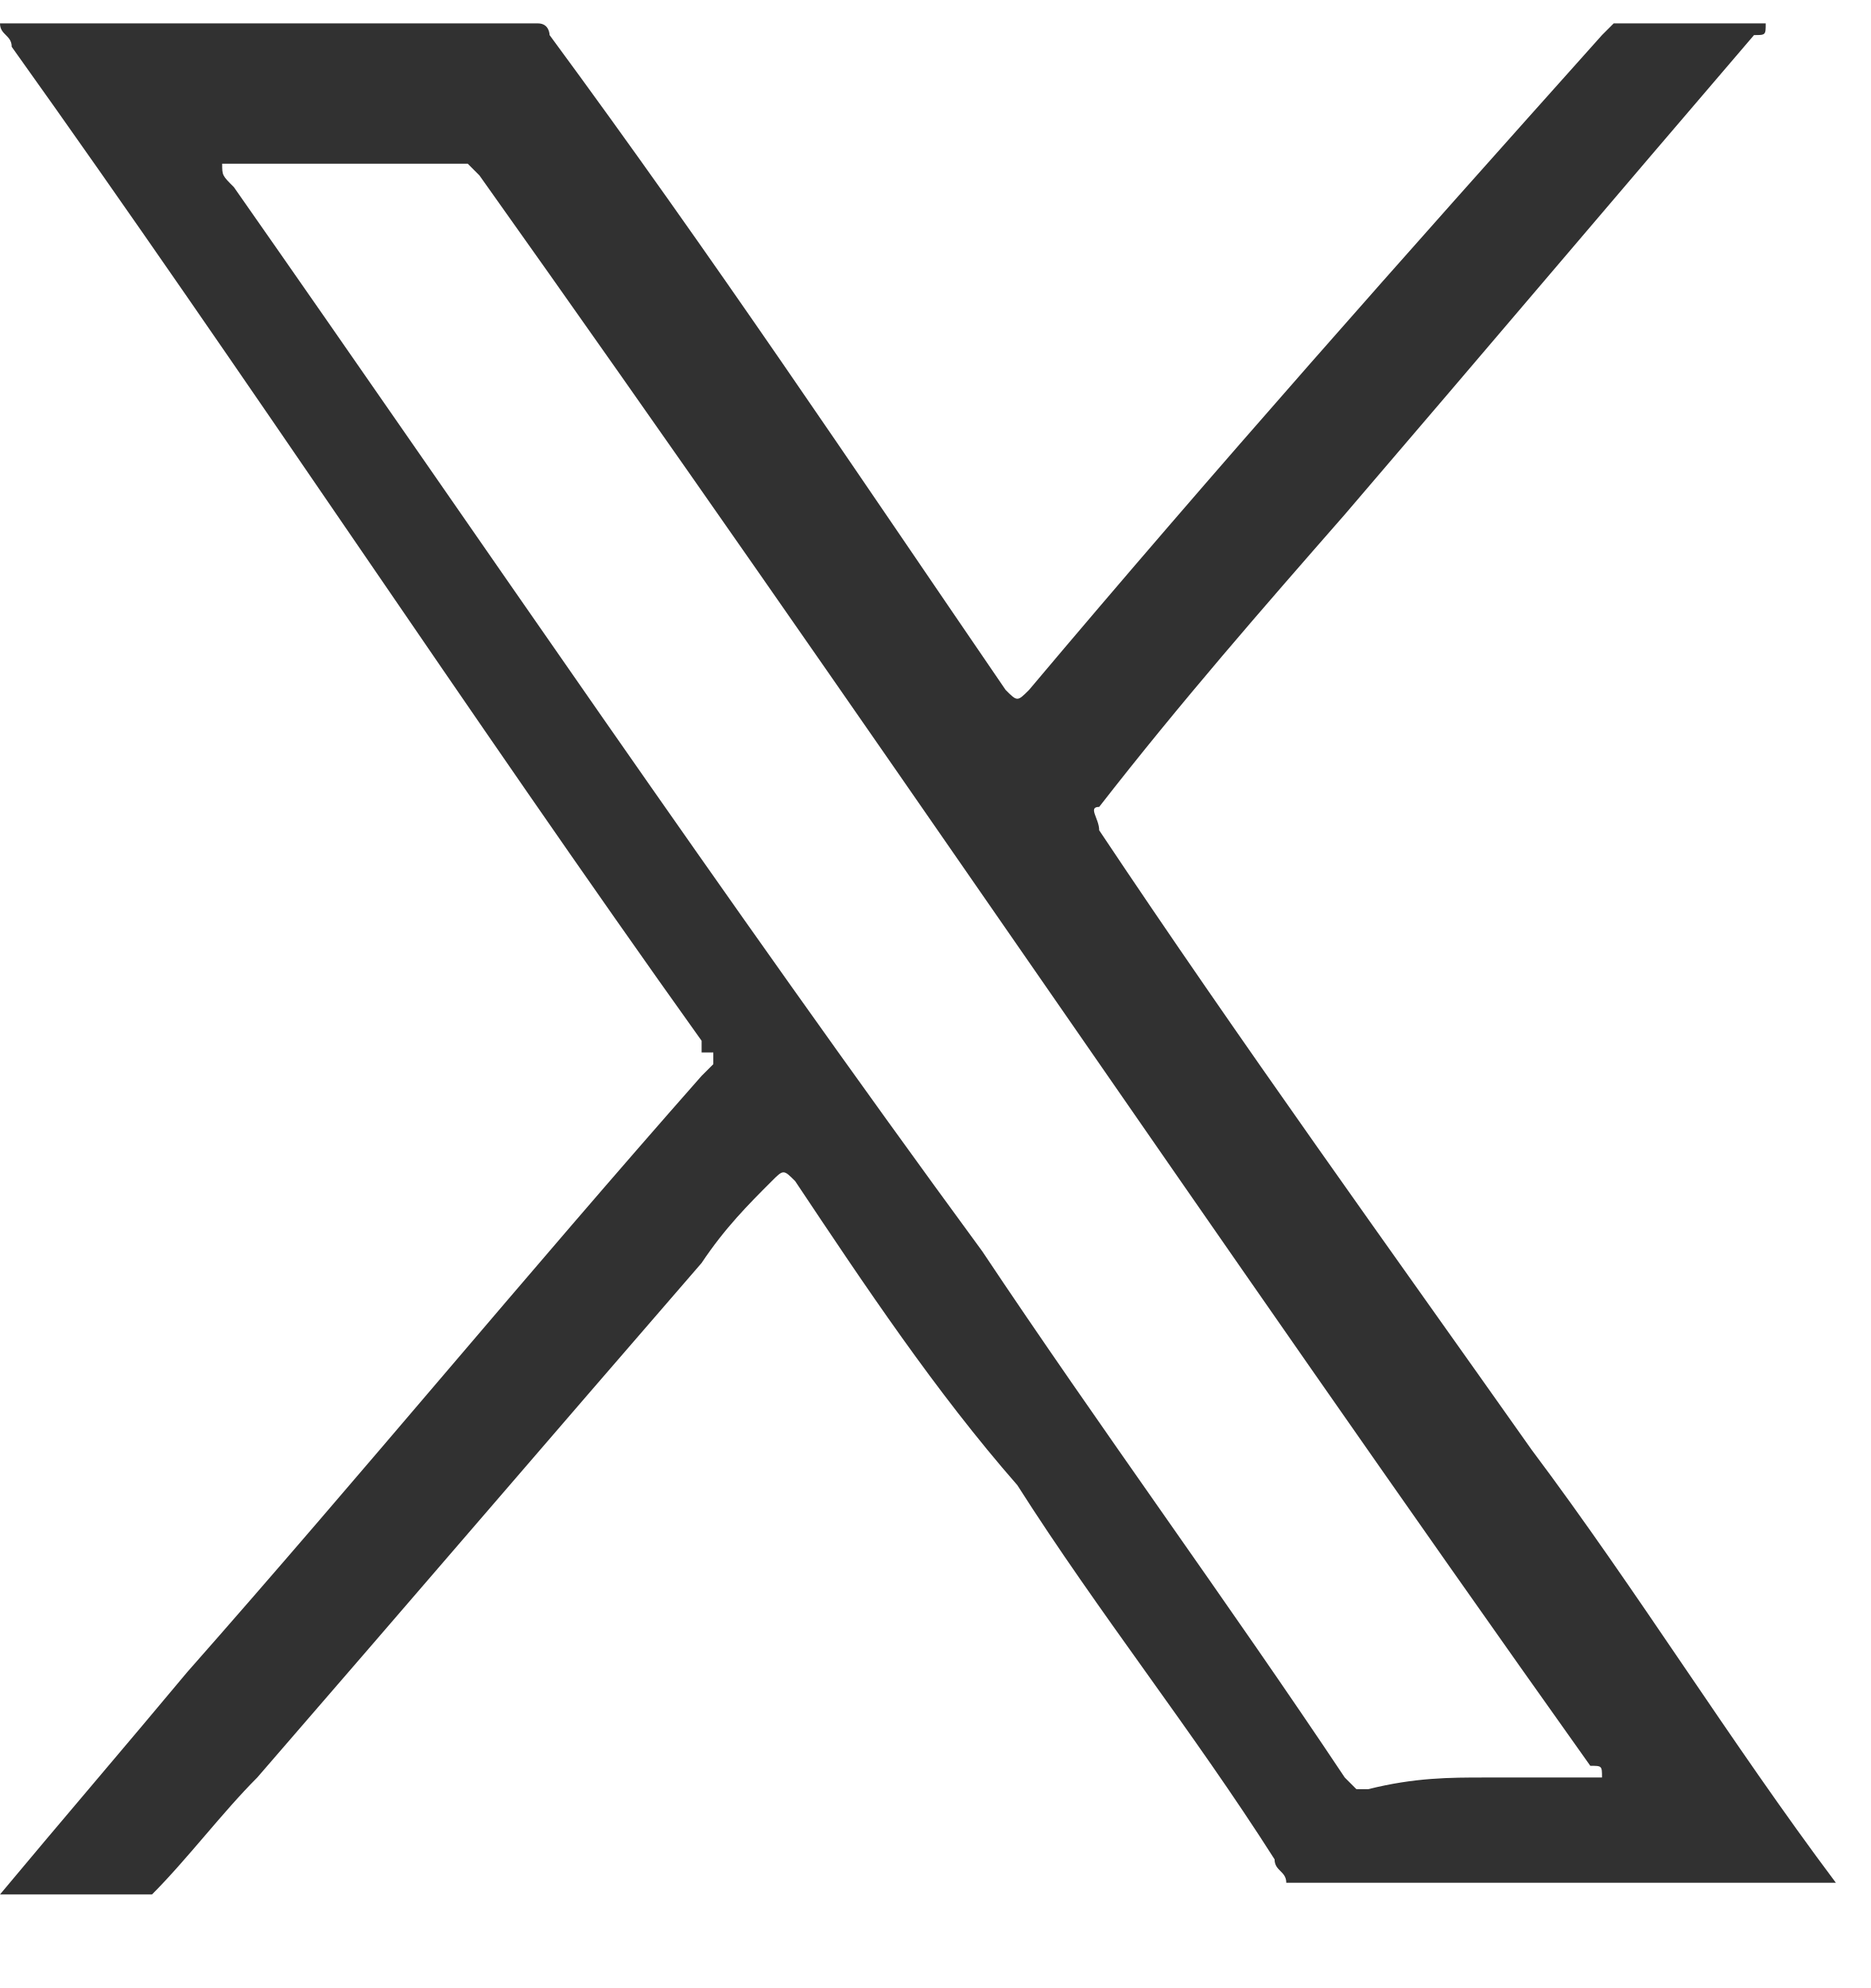
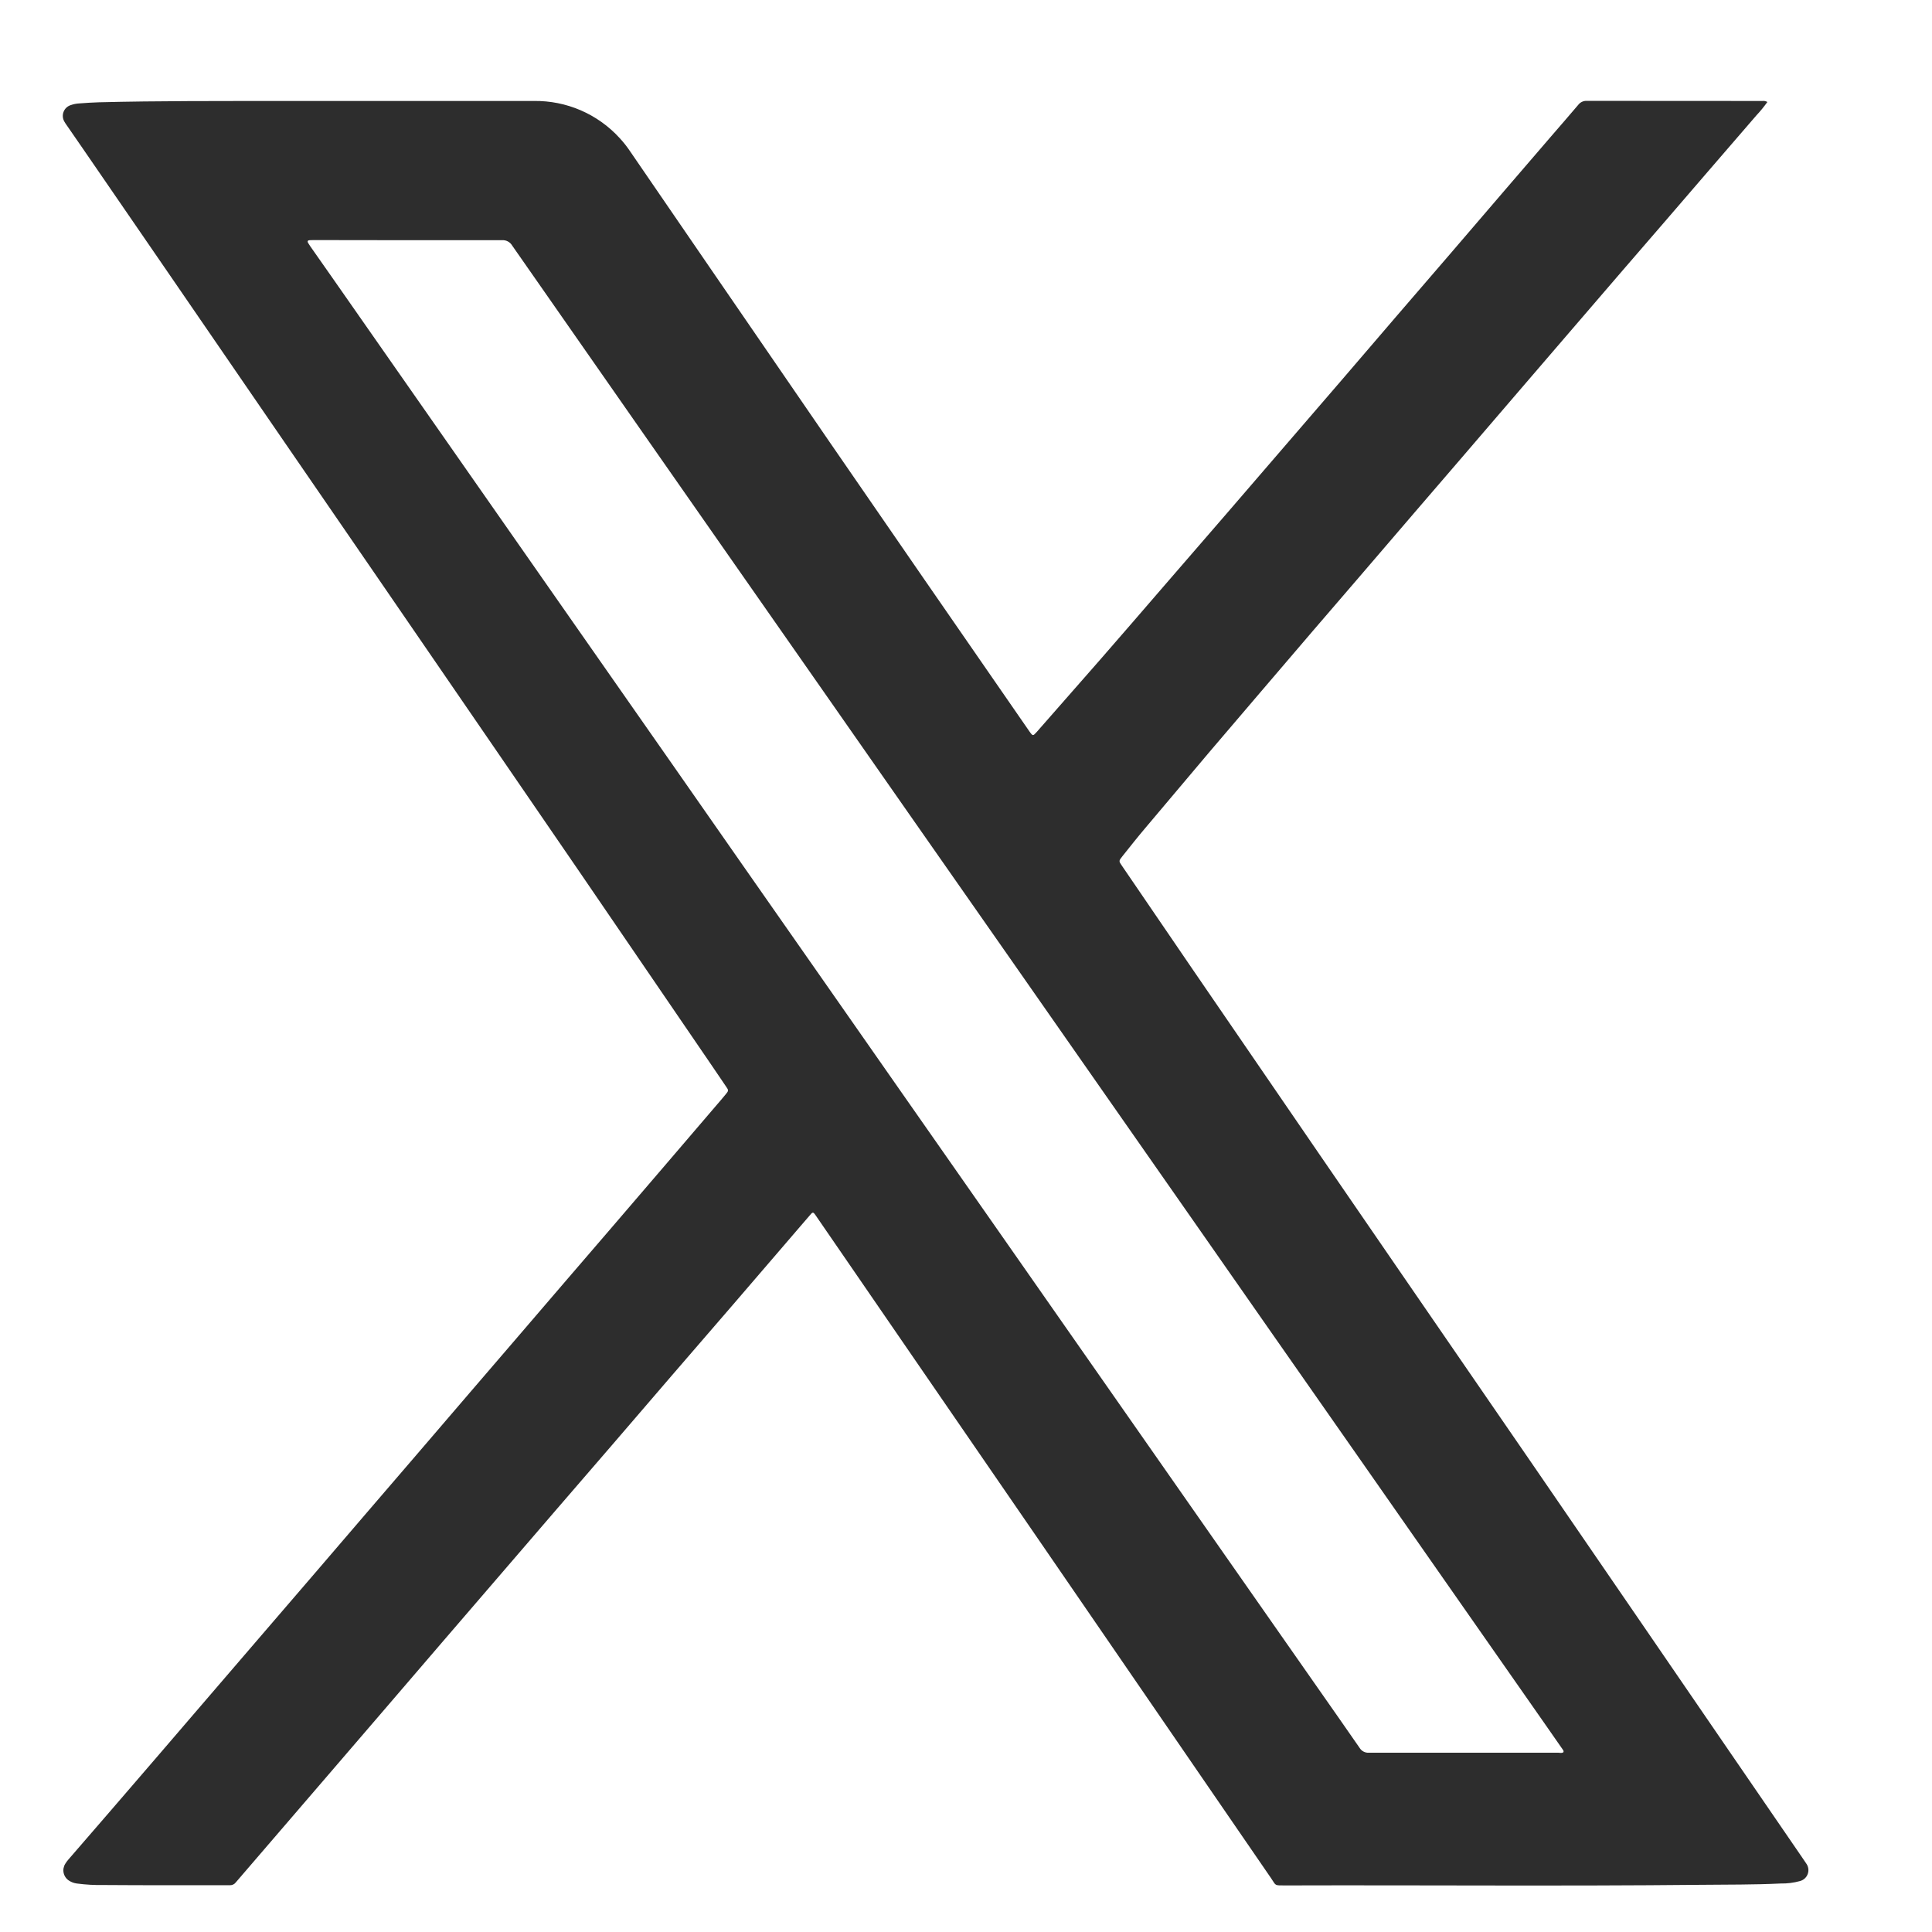
- <svg xmlns="http://www.w3.org/2000/svg" xmlns:xlink="http://www.w3.org/1999/xlink" version="1.1" id="Layer_1" x="0px" y="0px" viewBox="0 0 16 17" style="enable-background:new 0 0 16 17;" xml:space="preserve">
-   <style type="text/css">
- 	.st0{clip-path:url(#SVGID_2_);}
- 	.st1{fill:#313131;}
- </style>
-   <g>
-     <defs>
-       <rect id="SVGID_1_" y="0.2" width="15.7" height="16" />
-     </defs>
-     <clipPath id="SVGID_2_">
-       <use xlink:href="#SVGID_1_" style="overflow:visible;" />
-     </clipPath>
-     <g class="st0">
-       <path class="st1" d="M0,16.2c0.5-0.6,1.1-1.3,1.6-1.9c1.5-1.7,2.9-3.4,4.4-5.1c0,0,0,0,0.1-0.1c0,0,0-0.1,0-0.1C6.1,9,6,9,6,9    c0,0,0,0,0-0.1C4,6.1,2.1,3.2,0.1,0.4C0.1,0.3,0,0.3,0,0.2c0-0.1,0.1,0,0.2,0c1.4,0,2.8,0,4.2,0c0.1,0,0.1,0,0.2,0    c0.1,0,0.1,0.1,0.1,0.1C6.1,2.2,7.3,4,8.6,5.9C8.7,6,8.7,6,8.8,5.9C10.4,4,12,2.2,13.7,0.3c0,0,0.1-0.1,0.1-0.1c0,0,0.1,0,0.1,0    c0.4,0,0.7,0,1.1,0c0,0,0.1,0,0.1,0c0,0.1,0,0.1-0.1,0.1c-1.2,1.4-2.3,2.7-3.5,4.1C10.8,5.2,10.1,6,9.4,6.9C9.3,6.9,9.4,7,9.4,7.1    c1.2,1.8,2.5,3.6,3.7,5.3c0.9,1.2,1.7,2.5,2.6,3.7H11c0-0.1-0.1-0.1-0.1-0.2c-0.7-1.1-1.5-2.1-2.2-3.2C8,11.9,7.4,11,6.8,10.1    c-0.1-0.1-0.1-0.1-0.2,0c-0.2,0.2-0.4,0.4-0.6,0.7c-1.3,1.5-2.5,2.9-3.8,4.4c-0.3,0.3-0.6,0.7-0.9,1H0z M12.7,15.2    c0.3,0,0.6,0,0.9,0c0,0,0.1,0,0.1,0c0-0.1,0-0.1-0.1-0.1c-3.2-4.5-6.3-9.1-9.5-13.6c0,0-0.1-0.1-0.1-0.1c0,0-0.1,0-0.2,0    c-0.6,0-1.1,0-1.7,0c-0.1,0-0.1,0-0.2,0c0,0.1,0,0.1,0.1,0.2c2.1,3,4.2,6.1,6.4,9.1c1,1.5,2.1,3,3.1,4.5c0,0,0.1,0.1,0.1,0.1    c0,0,0.1,0,0.1,0C12.1,15.2,12.4,15.2,12.7,15.2z" />
-     </g>
-   </g>
+ <svg xmlns="http://www.w3.org/2000/svg" id="Layer_1" data-name="Layer 1" viewBox="0 0 19 19">
+   <defs>
+     <style>.cls-1{fill:#2d2d2d;}</style>
+   </defs>
+   <path class="cls-1" d="M17.381,1.003a1.293,1.293,0,0,1-.109.133c-.162.188-.324.375-.486.563q-.205.237-.409.475-.206.239-.413.478-.268.311-.535.622-.233.271-.465.541-.297.346-.594.692-.231.269-.462.537-.266.309-.531.619-.231.269-.462.537-.257.3-.513.6-.253.296-.506.593-.316.373-.631.748c-.078.092-.153.187-.228.281-.036.045-.035.047-.003.093q.351.514.701,1.027.621.906,1.242,1.812.402.586.805,1.172.65.945,1.3,1.89.558.813,1.116,1.627.366.534.732,1.068.396.578.793,1.156c.013.02.027.039.04.059a.111.111,0,0,1-.061.173.668.668,0,0,1-.191.024c-.261.013-.523.01-.785.013C15.363,18.55,14,18.538,12.637,18.542c-.108 0-.086.003-.136-.07-.138-.2-.275-.4-.413-.601q-.628-.914-1.255-1.828-.314-.458-.629-.916-.602-.876-1.204-1.751-.307-.447-.615-.895l-.361-.525-.012-.017c-.012-.017-.023-.017-.036-.001-.033.039-.067.077-.1.116q-.331.384-.661.769-.306.355-.613.71-.294.342-.588.684-.268.311-.536.621-.303.351-.605.703-.263.305-.525.61-.297.346-.594.692-.232.271-.465.541-.264.307-.528.614-.221.257-.442.514a.069.069,0,0,1-.057.028c-.008-0-.017 0-.025 0-.404-0-.809.001-1.213-.002a1.753,1.753,0,0,1-.269-.015.185.185,0,0,1-.076-.028.12.12,0,0,1-.037-.166.296.296,0,0,1,.03-.041q.205-.237.41-.474.24-.278.479-.556.234-.272.468-.545.269-.313.538-.626.264-.307.528-.614.266-.309.531-.619.232-.271.465-.541.262-.305.524-.611.229-.267.458-.533.236-.275.471-.549.231-.269.462-.537.262-.305.524-.611l.517-.604c.03-.035.06-.069.089-.105.031-.038.031-.039.004-.078q-.073-.108-.146-.215Q6.351,9.527,5.705,8.583q-.418-.61-.836-1.219-.596-.868-1.191-1.735-.443-.645-.886-1.289-.587-.855-1.174-1.71Q1.213,2.041.809,1.453.732,1.341.655,1.23a.346.346,0,0,1-.022-.034A.111.111,0,0,1,.695,1.034a.293.293,0,0,1,.085-.017C.844,1.012.908,1.008.973,1.006,1.561.991,2.149.994,2.736.993Q3.993.993,5.249.993a1.12,1.12,0,0,1,.845.365,1.059,1.059,0,0,1,.104.132q.391.569.781,1.139Q7.575,3.497,8.171,4.365q.461.67.923,1.339.514.744,1.029,1.488l.003.004c.031.044.033.043.07.002q.307-.351.615-.701.318-.365.634-.732.309-.356.617-.713.272-.314.542-.629.299-.347.599-.695.266-.309.531-.619.264-.307.529-.614.266-.309.531-.619.231-.269.462-.537c.089-.103.178-.205.266-.309a.099.099,0,0,1,.083-.038q.864.001,1.728.001A.077.077,0,0,1,17.381,1.003ZM15.376,17.231c.004-.014-.006-.023-.012-.032q-.081-.117-.163-.234-.492-.704-.984-1.408-.394-.564-.788-1.128-.455-.652-.911-1.303-.396-.566-.791-1.133-.502-.719-1.004-1.437Q10.326,9.989,9.931,9.422q-.501-.717-1.002-1.433-.387-.554-.773-1.107Q7.619,6.113,7.082,5.345q-.431-.616-.861-1.233-.592-.848-1.184-1.697a.108.108,0,0,0-.1-.053q-.925.001-1.85-.001c-.014,0-.027-0-.041.001-.018.001-.026.009-.016.027.007.012.015.023.022.034q.101.144.202.288.347.497.695.995.469.671.937,1.341.382.547.765,1.095.476.681.952,1.362.35.501.7,1.003.438.627.876,1.253.343.491.686.982.461.66.923,1.32.345.493.689.986.435.623.87,1.245.344.493.689.986.461.66.923,1.32c.137.196.275.392.411.589a.1.1,0,0,0,.092.049q.933-.001,1.866 0C15.343,17.238,15.361,17.243,15.376,17.231Z" />
</svg>
